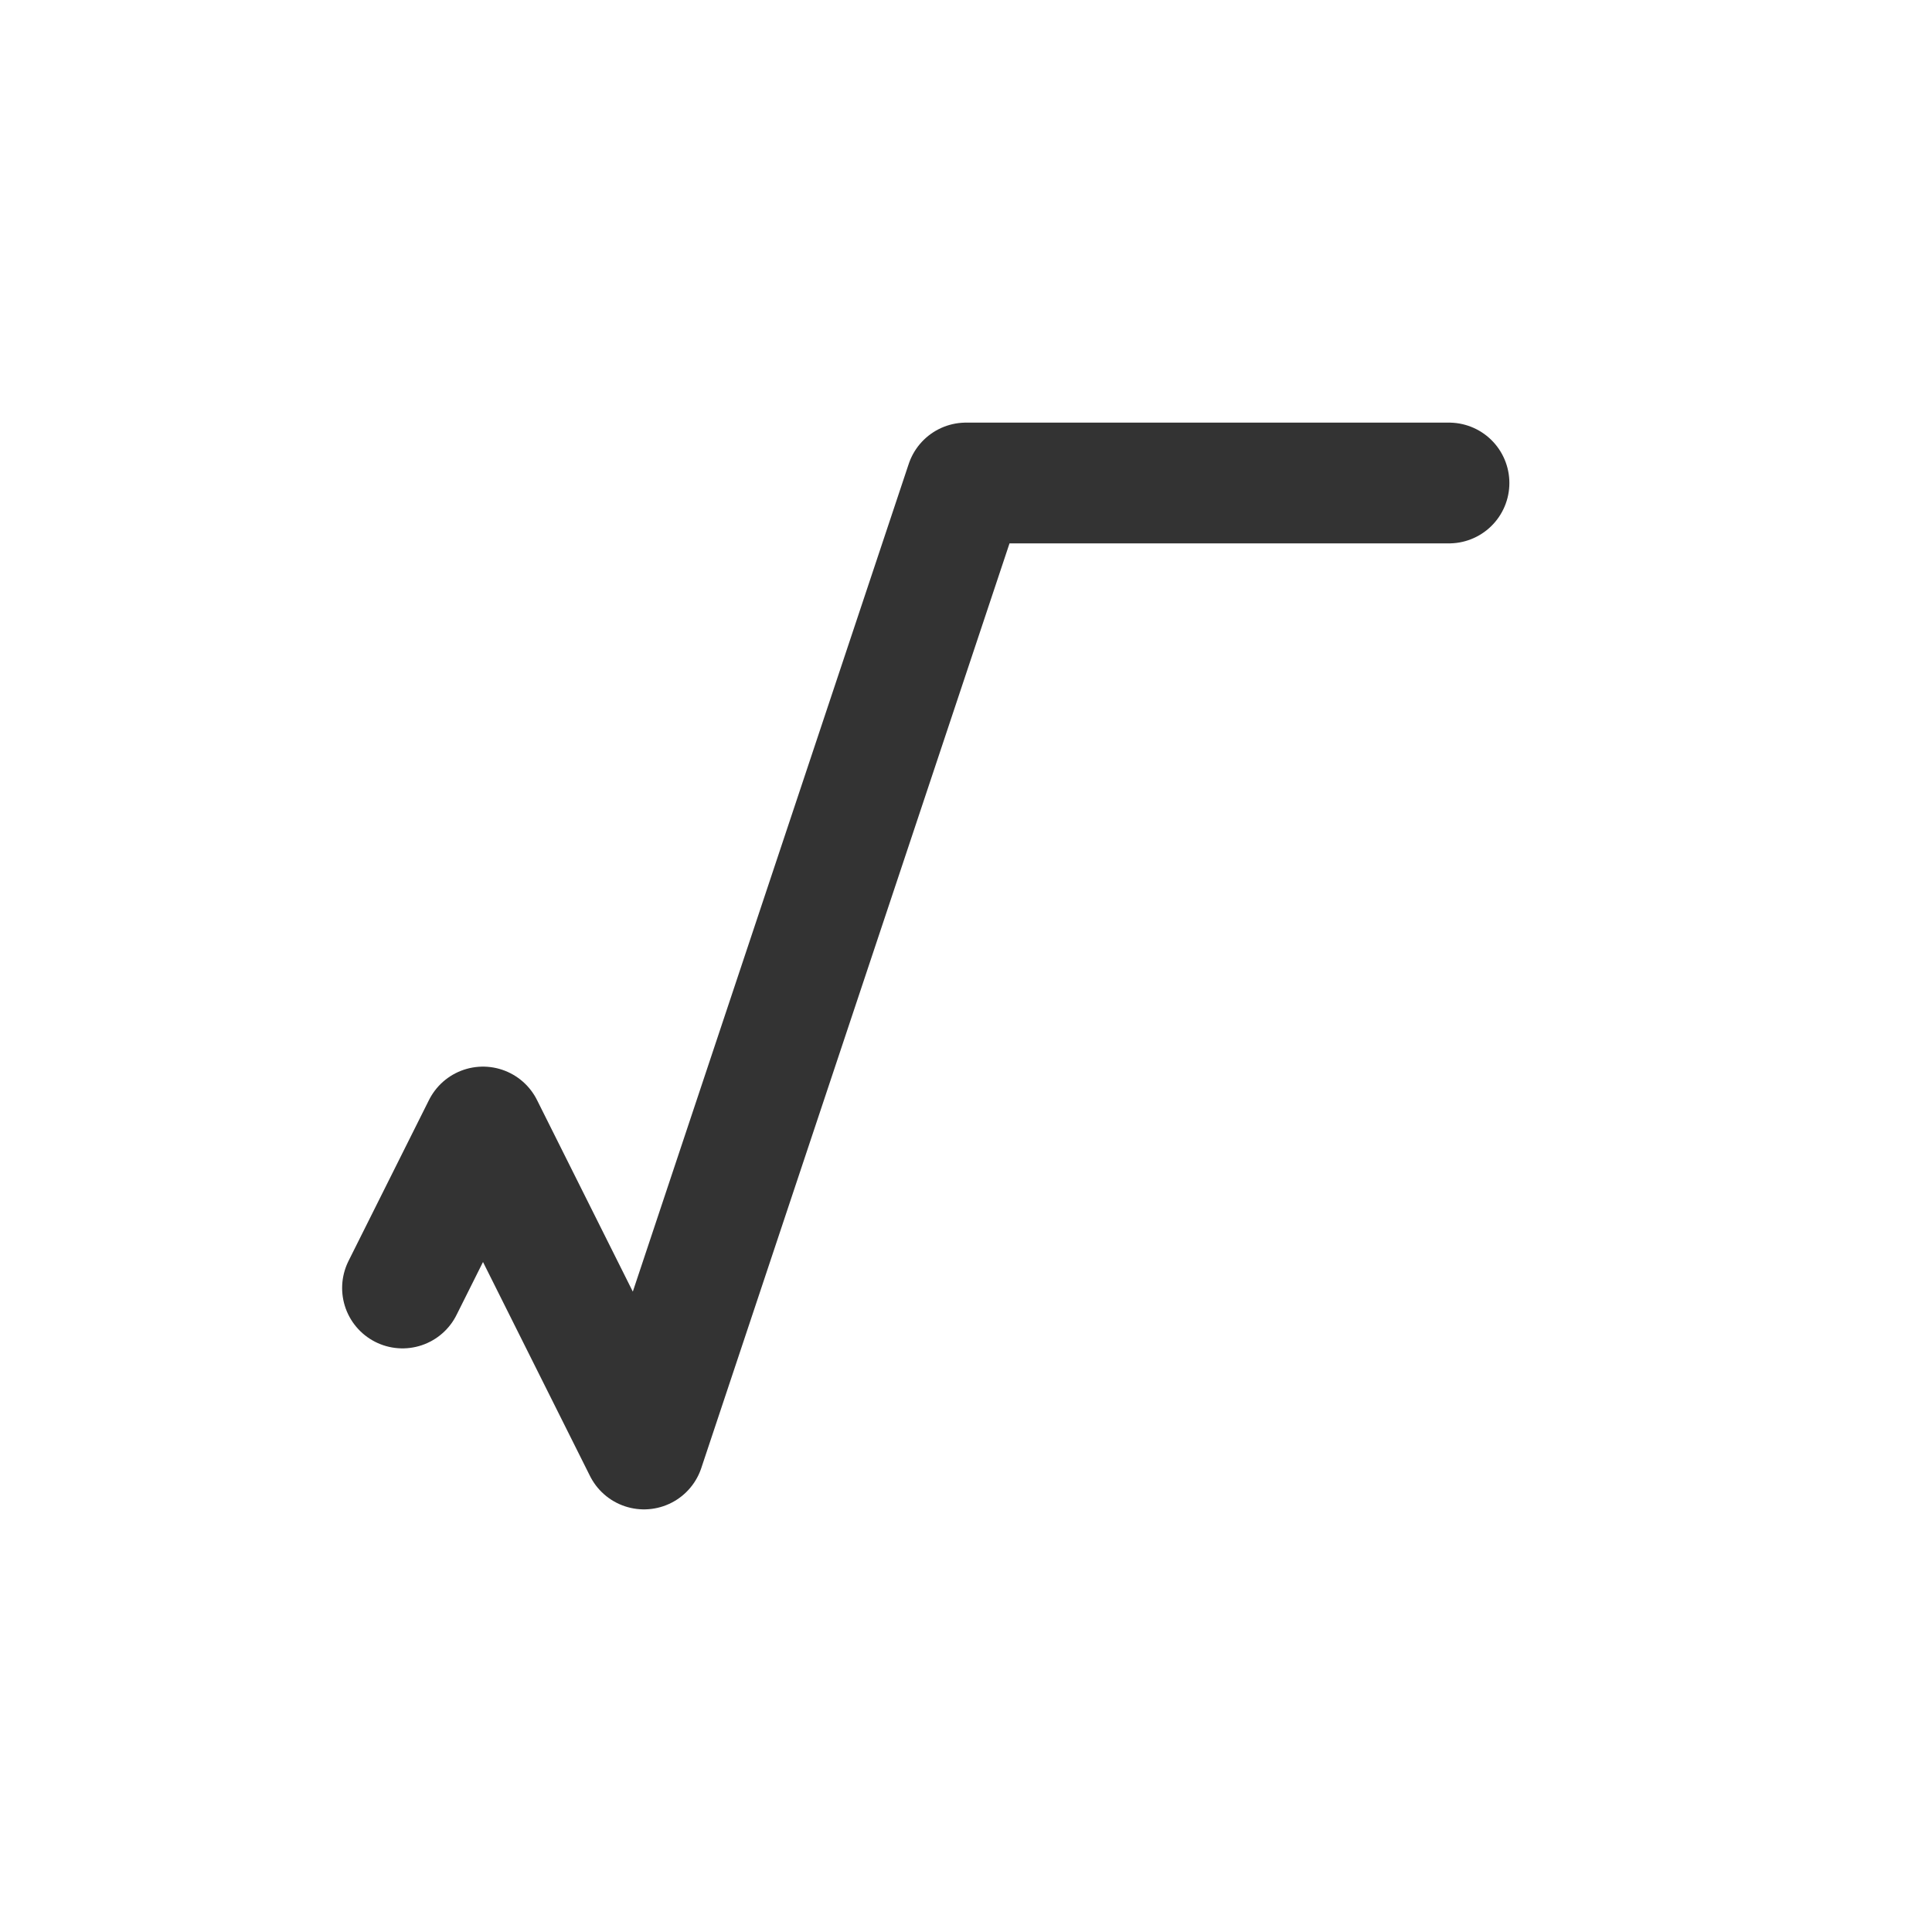
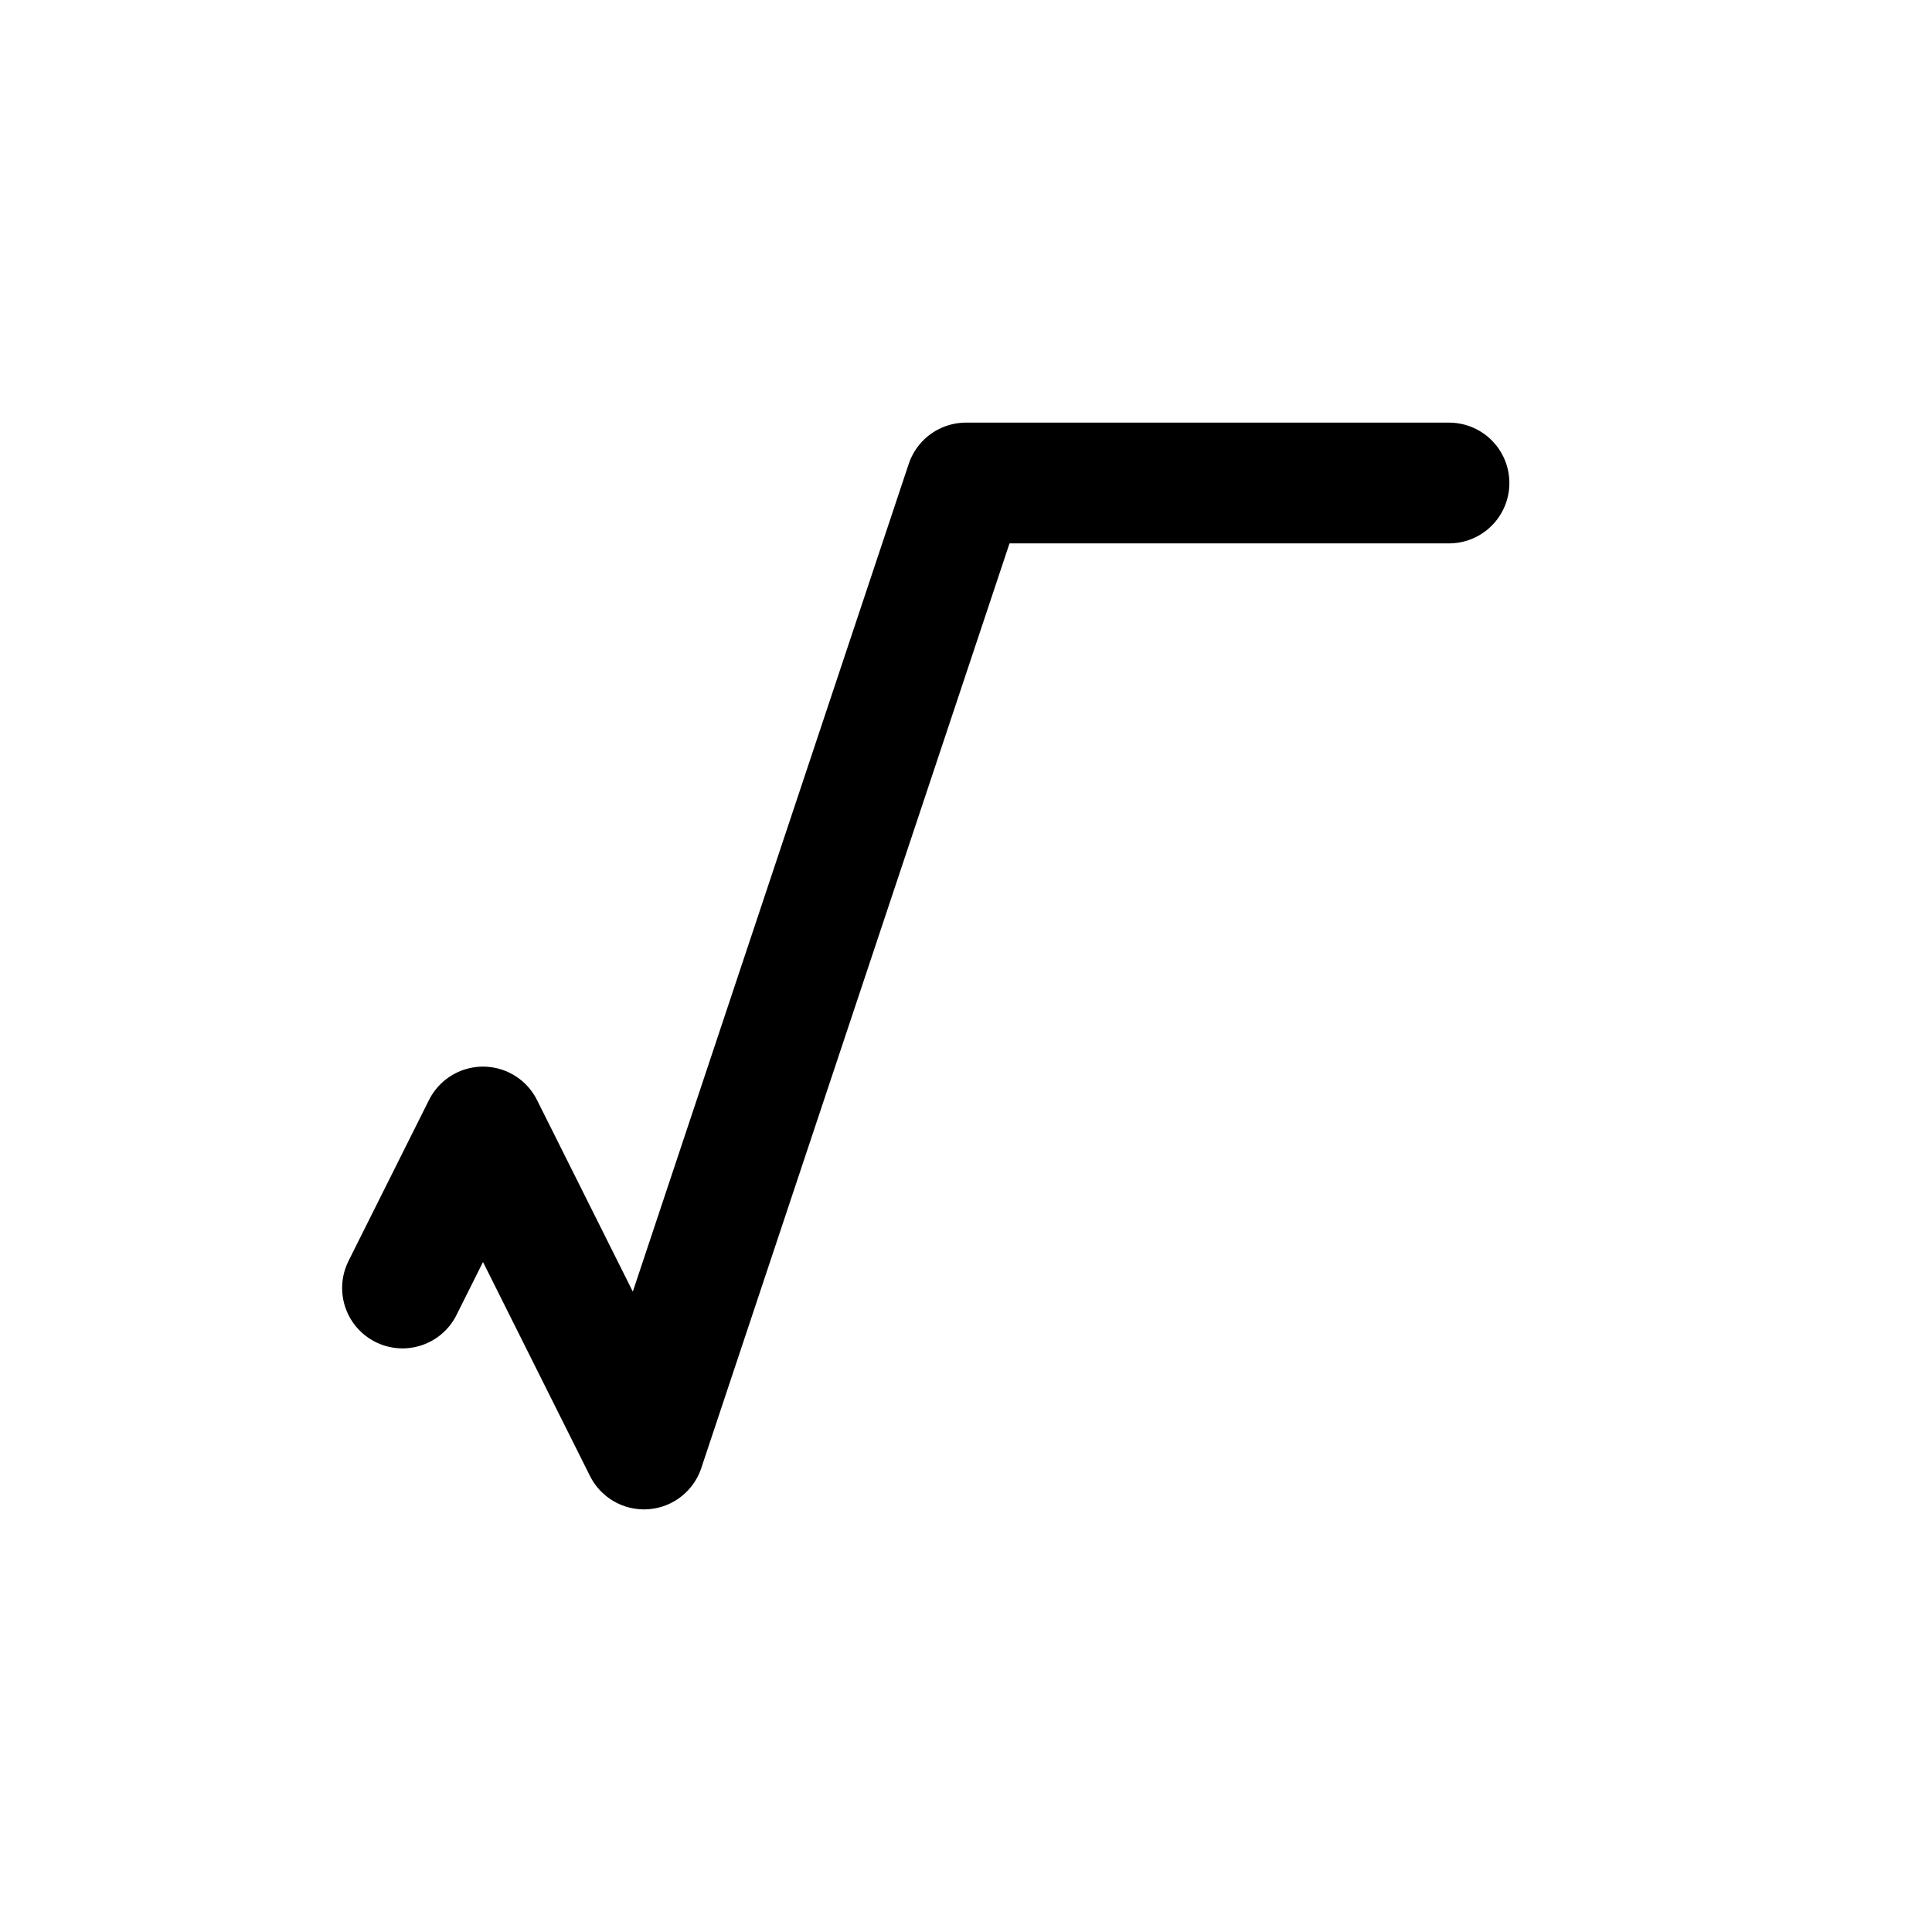
<svg xmlns="http://www.w3.org/2000/svg" width="240" height="240" id="svg5" version="1.1">
  <defs id="defs2">
    <rect x="40" y="40" width="160" height="160" id="rect341" />
    <rect x="40" y="80" width="160" height="120" id="rect236" />
  </defs>
  <g id="layer1">
-     <path style="fill:none;stroke:#333333;stroke-width:15;stroke-linecap:round;stroke-linejoin:round;stroke-dasharray:none;stroke-opacity:1" d="M 180,60 H 120 L 80,180 60,140 50,160" id="path1064" />
+     <path style="fill:none;stroke:#000000;stroke-width:15;stroke-linecap:round;stroke-linejoin:round;stroke-dasharray:none;stroke-opacity:1" d="M 180,60 H 120 L 80,180 60,140 50,160" id="path1064" />
  </g>
</svg>
